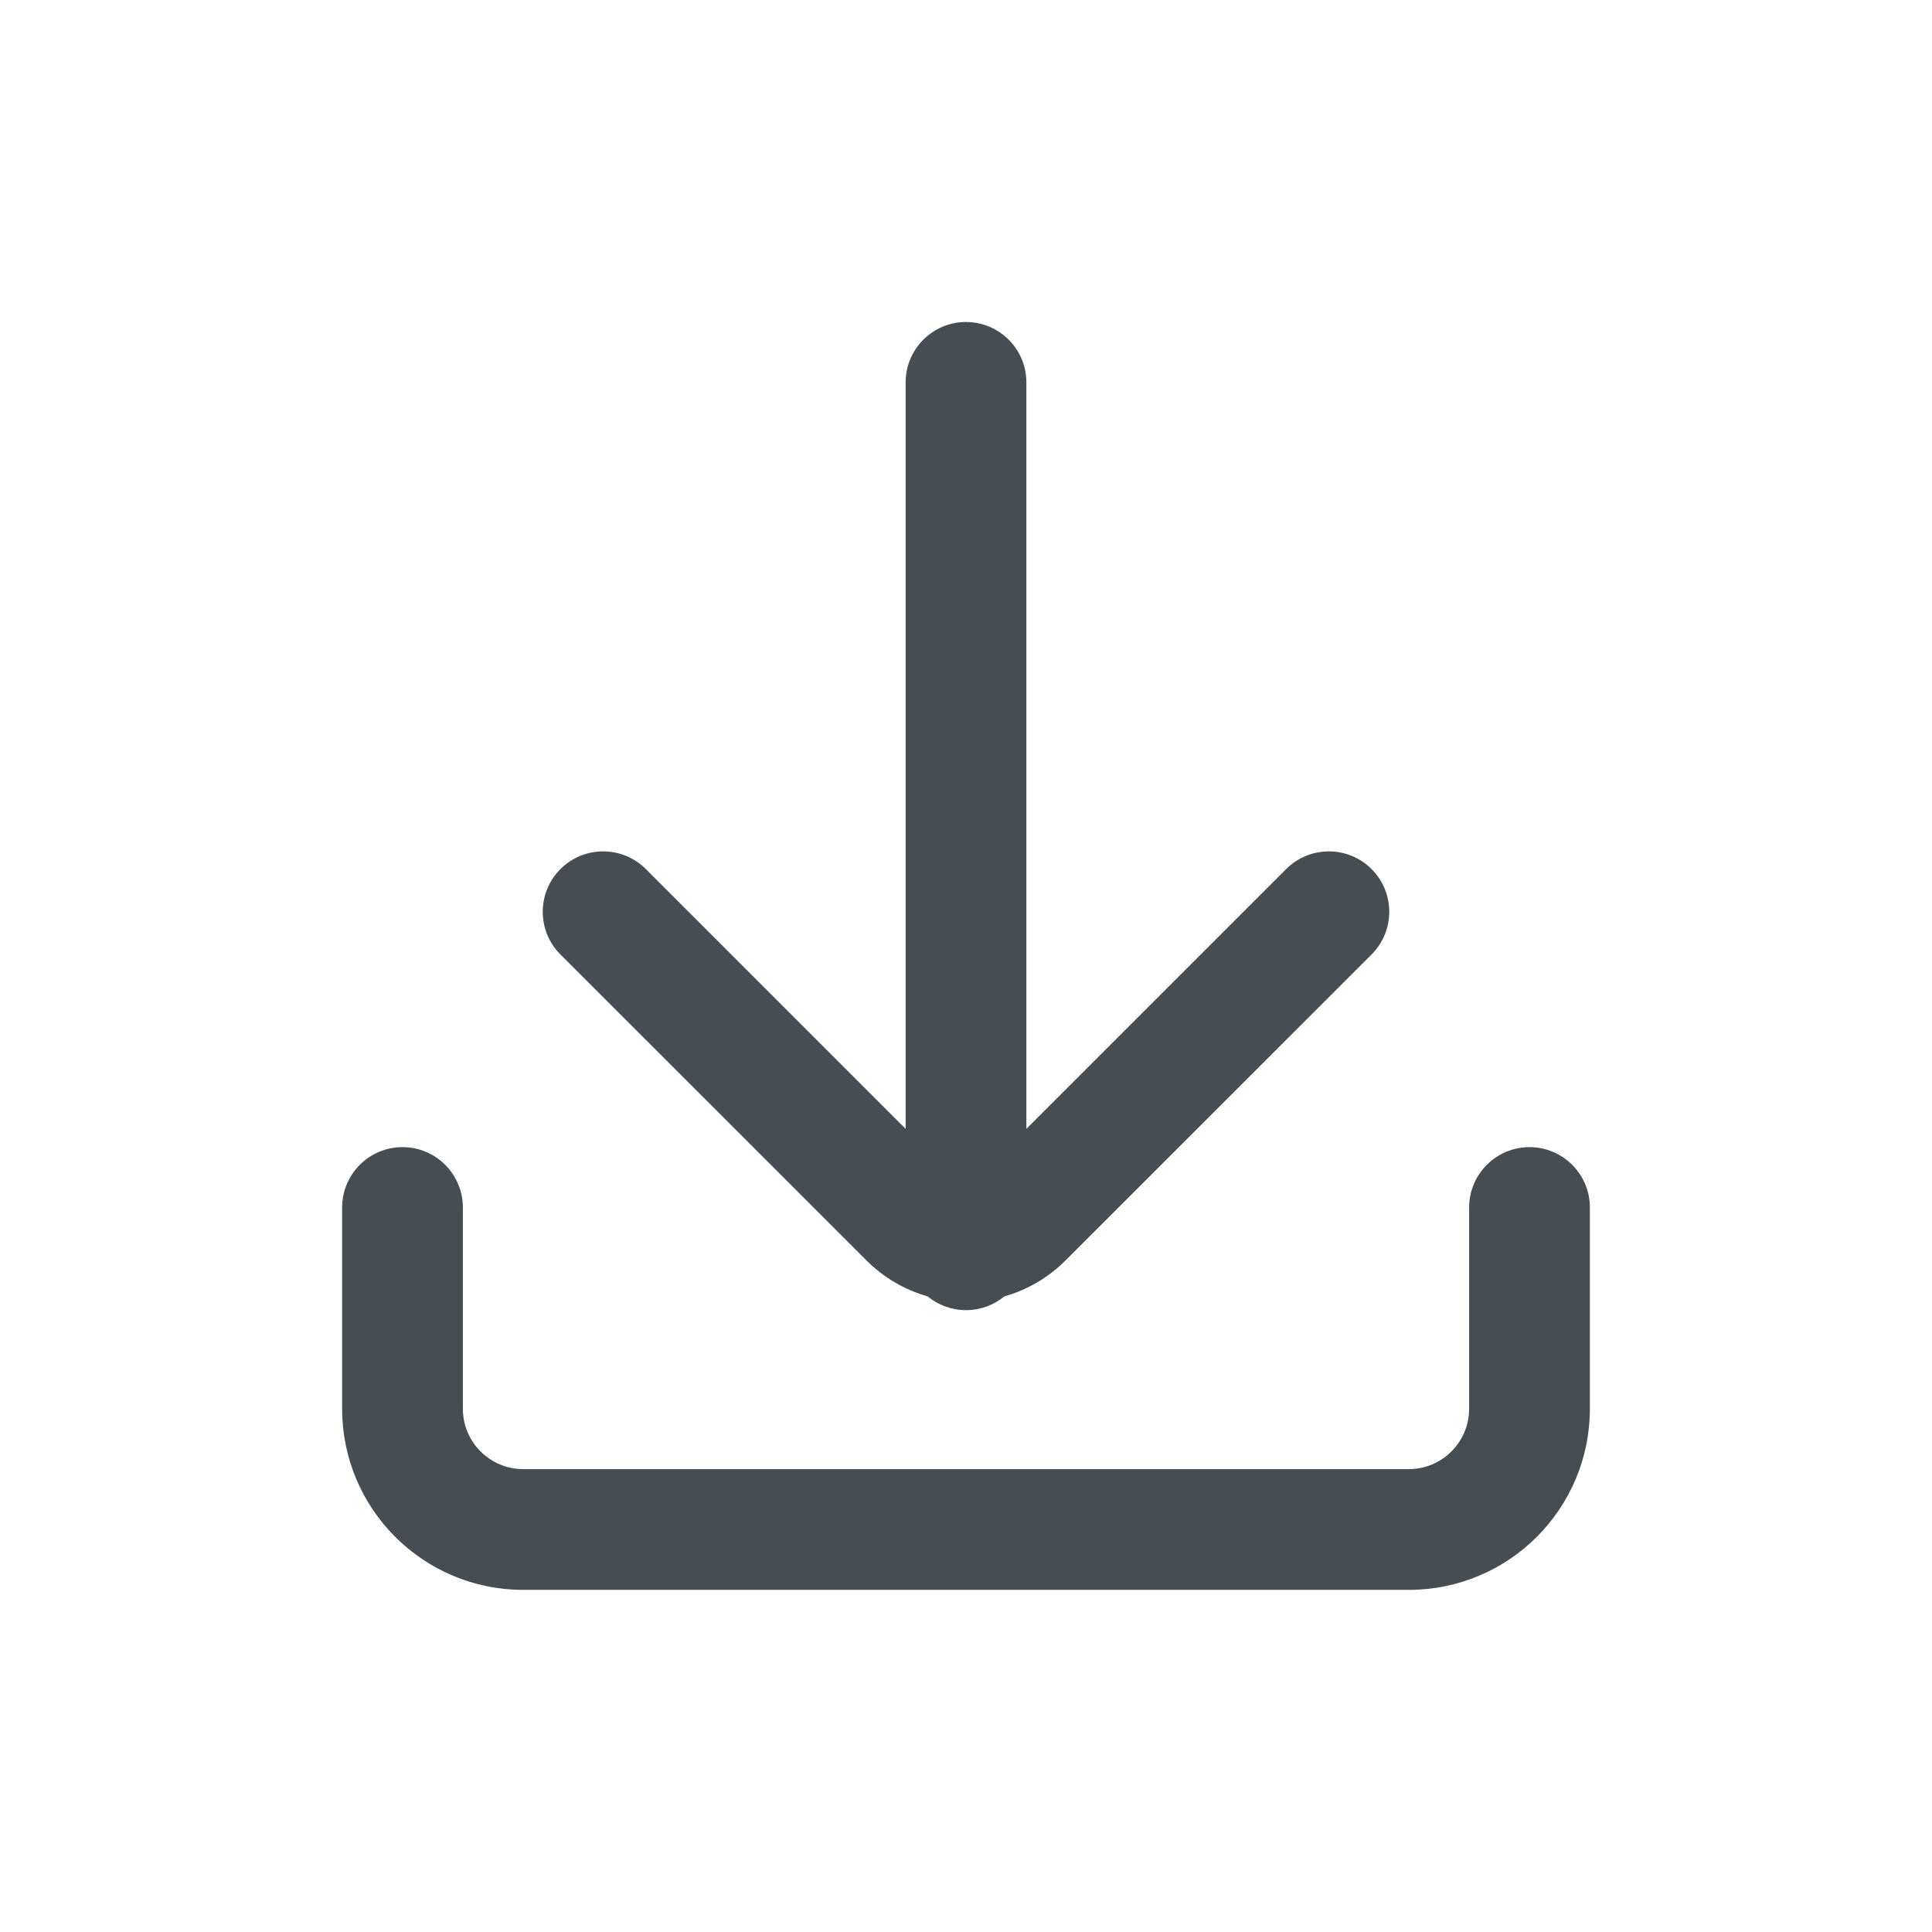
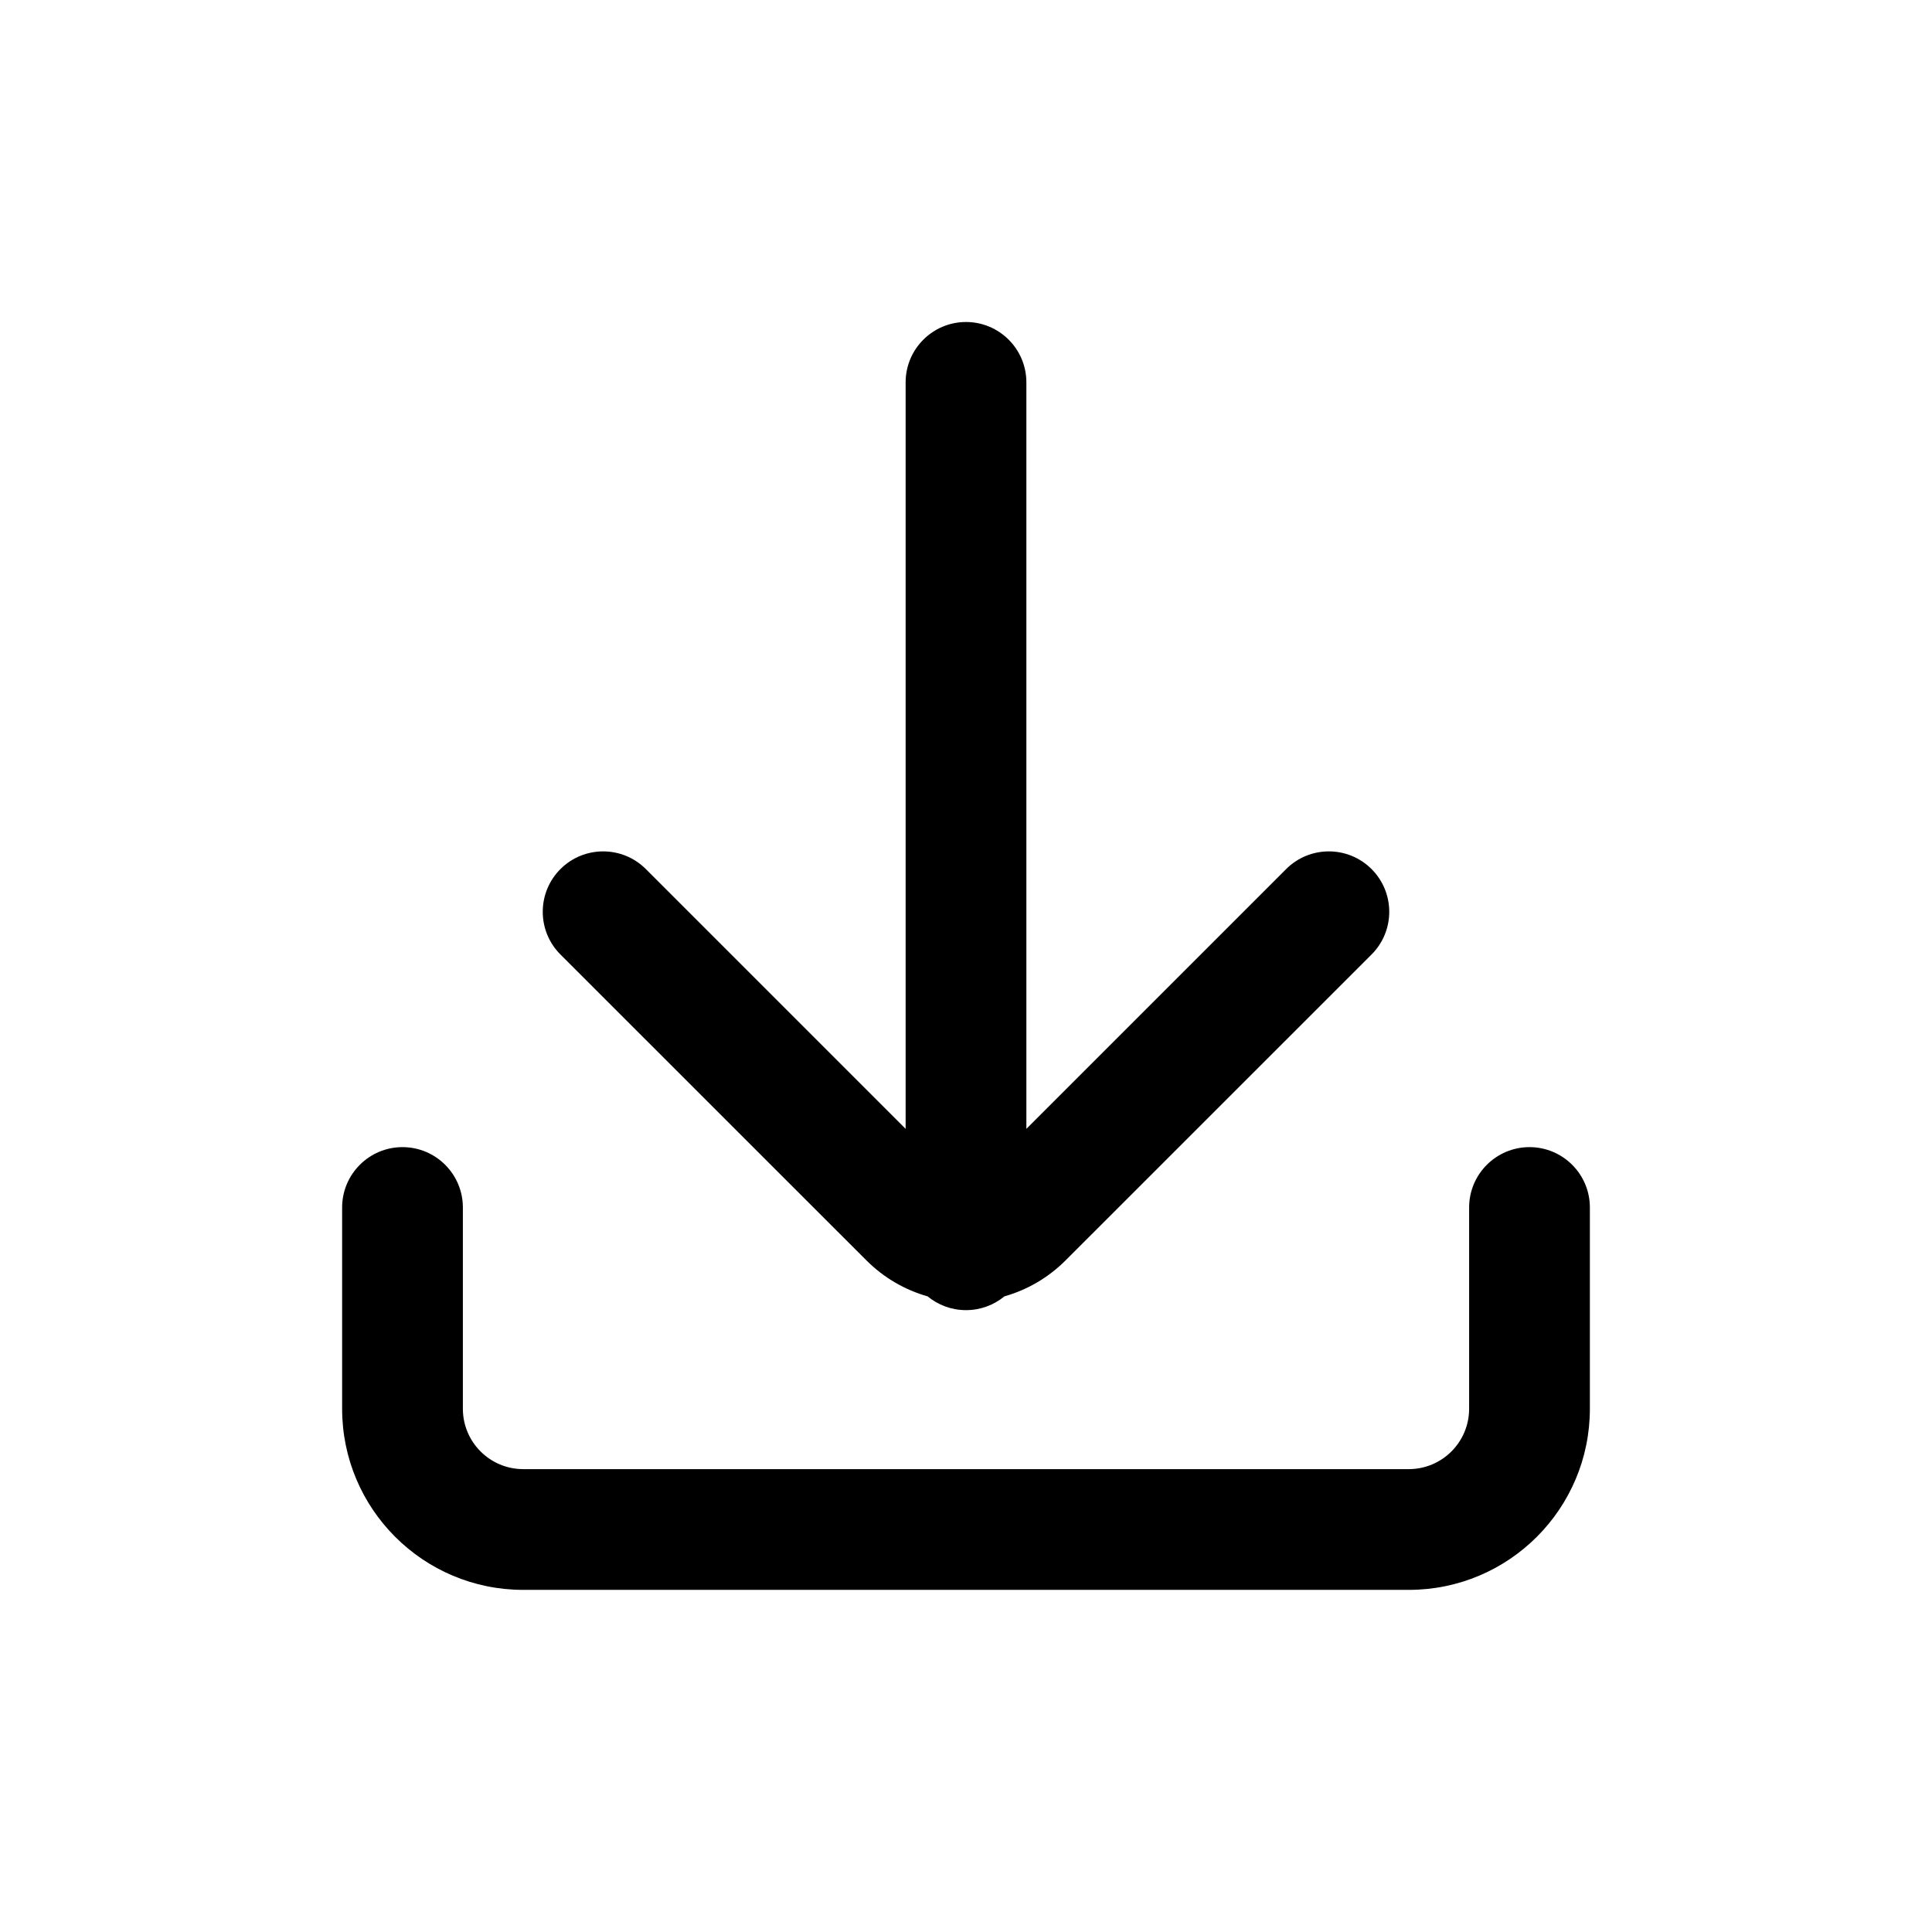
- <svg xmlns="http://www.w3.org/2000/svg" width="24" height="24" viewBox="0 0 24 24" fill="none">
-   <path fill-rule="evenodd" clip-rule="evenodd" d="M17.038 10.796C17.331 11.089 17.331 11.564 17.038 11.857L13.237 15.657C13.018 15.876 12.755 16.025 12.477 16.104C12.347 16.211 12.181 16.275 12 16.275C11.819 16.275 11.653 16.211 11.523 16.104C11.245 16.025 10.982 15.876 10.763 15.657L6.962 11.857C6.669 11.564 6.669 11.089 6.962 10.796C7.255 10.503 7.73 10.503 8.023 10.796L11.25 14.023L11.25 4.75C11.25 4.336 11.586 4 12 4C12.414 4 12.75 4.336 12.75 4.75L12.75 14.023L15.977 10.796C16.27 10.503 16.745 10.503 17.038 10.796ZM5.75 15C5.75 14.586 5.414 14.25 5 14.25C4.586 14.25 4.25 14.586 4.25 15V17.5C4.25 18.743 5.257 19.75 6.5 19.75H17.5C18.743 19.75 19.75 18.743 19.75 17.5V15C19.75 14.586 19.414 14.25 19 14.25C18.586 14.25 18.25 14.586 18.25 15V17.5C18.25 17.914 17.914 18.25 17.5 18.25H6.5C6.086 18.25 5.75 17.914 5.75 17.5V15Z" fill="#464E53" />
+ <svg xmlns="http://www.w3.org/2000/svg" width="24" height="24" viewBox="0 0 24 24">
+   <path fill-rule="evenodd" clip-rule="evenodd" d="M17.038 10.796C17.331 11.089 17.331 11.564 17.038 11.857L13.237 15.657C13.018 15.876 12.755 16.025 12.477 16.104C12.347 16.211 12.181 16.275 12 16.275C11.819 16.275 11.653 16.211 11.523 16.104C11.245 16.025 10.982 15.876 10.763 15.657L6.962 11.857C6.669 11.564 6.669 11.089 6.962 10.796C7.255 10.503 7.73 10.503 8.023 10.796L11.25 14.023L11.25 4.75C11.25 4.336 11.586 4 12 4C12.414 4 12.75 4.336 12.75 4.75L12.75 14.023L15.977 10.796C16.27 10.503 16.745 10.503 17.038 10.796ZM5.75 15C5.75 14.586 5.414 14.25 5 14.25C4.586 14.25 4.25 14.586 4.25 15V17.5C4.25 18.743 5.257 19.75 6.5 19.75H17.5C18.743 19.75 19.75 18.743 19.75 17.5V15C19.75 14.586 19.414 14.25 19 14.25C18.586 14.25 18.25 14.586 18.25 15V17.5C18.25 17.914 17.914 18.25 17.5 18.25H6.5C6.086 18.25 5.75 17.914 5.75 17.5V15Z" />
</svg>
